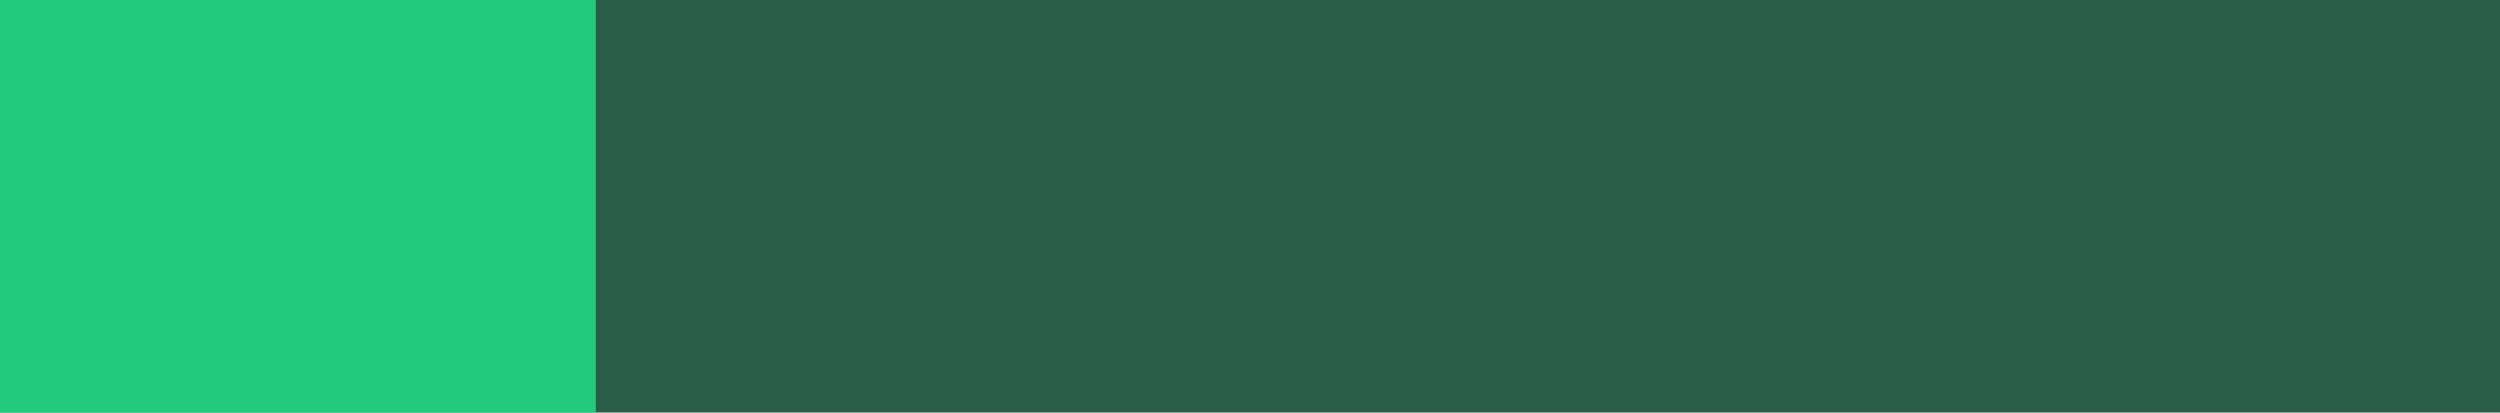
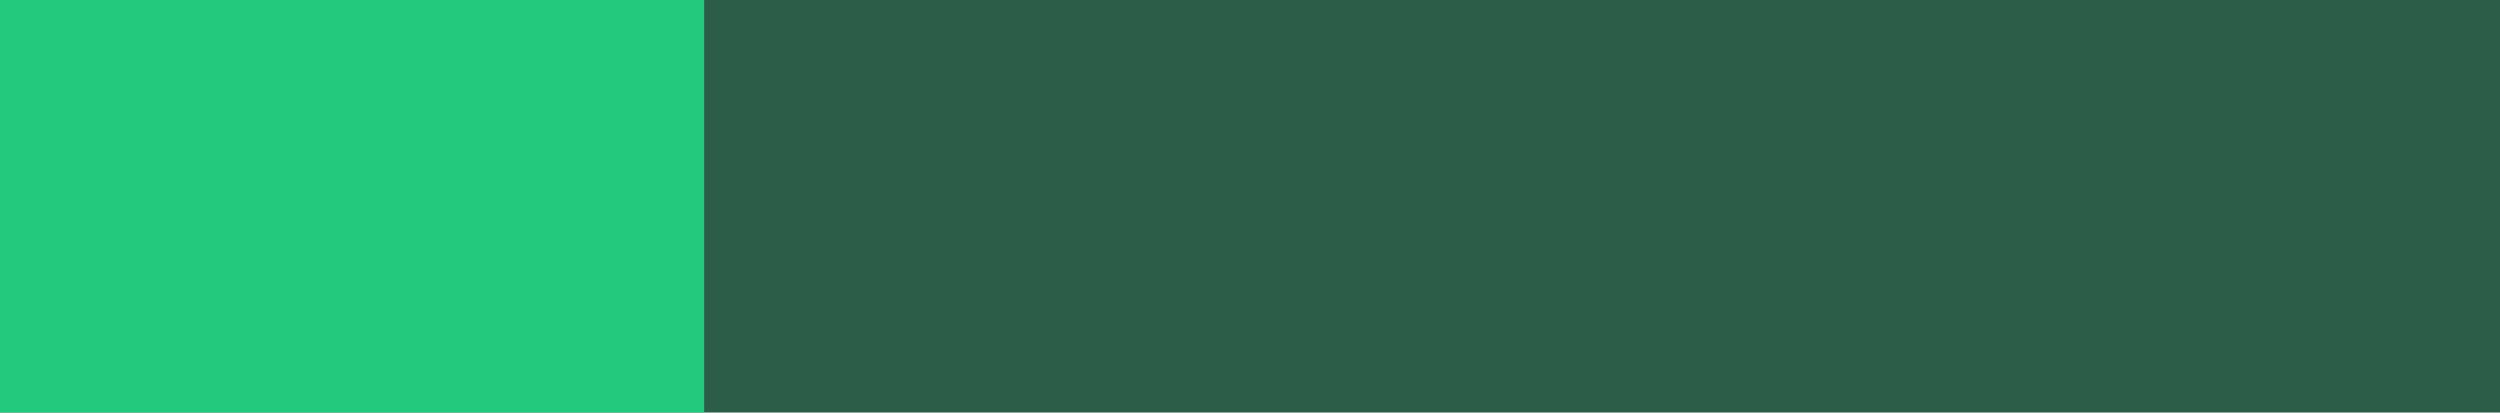
<svg xmlns="http://www.w3.org/2000/svg" width="600" height="99" viewBox="0 0 600 99" fill="none">
  <path d="M0 0H600V99C365.685 99 234.315 99 0 99V0Z" fill="#215540" fill-opacity="0.95" />
-   <path d="M0 0H143V99C87.155 99 55.845 99 0 99V0Z" fill="#21E68A" fill-opacity="0.79" />
+   <path d="M0 0H169V99C103.001 99 65.999 99 0 99V0Z" fill="#21E68A" fill-opacity="0.79" />
</svg>
